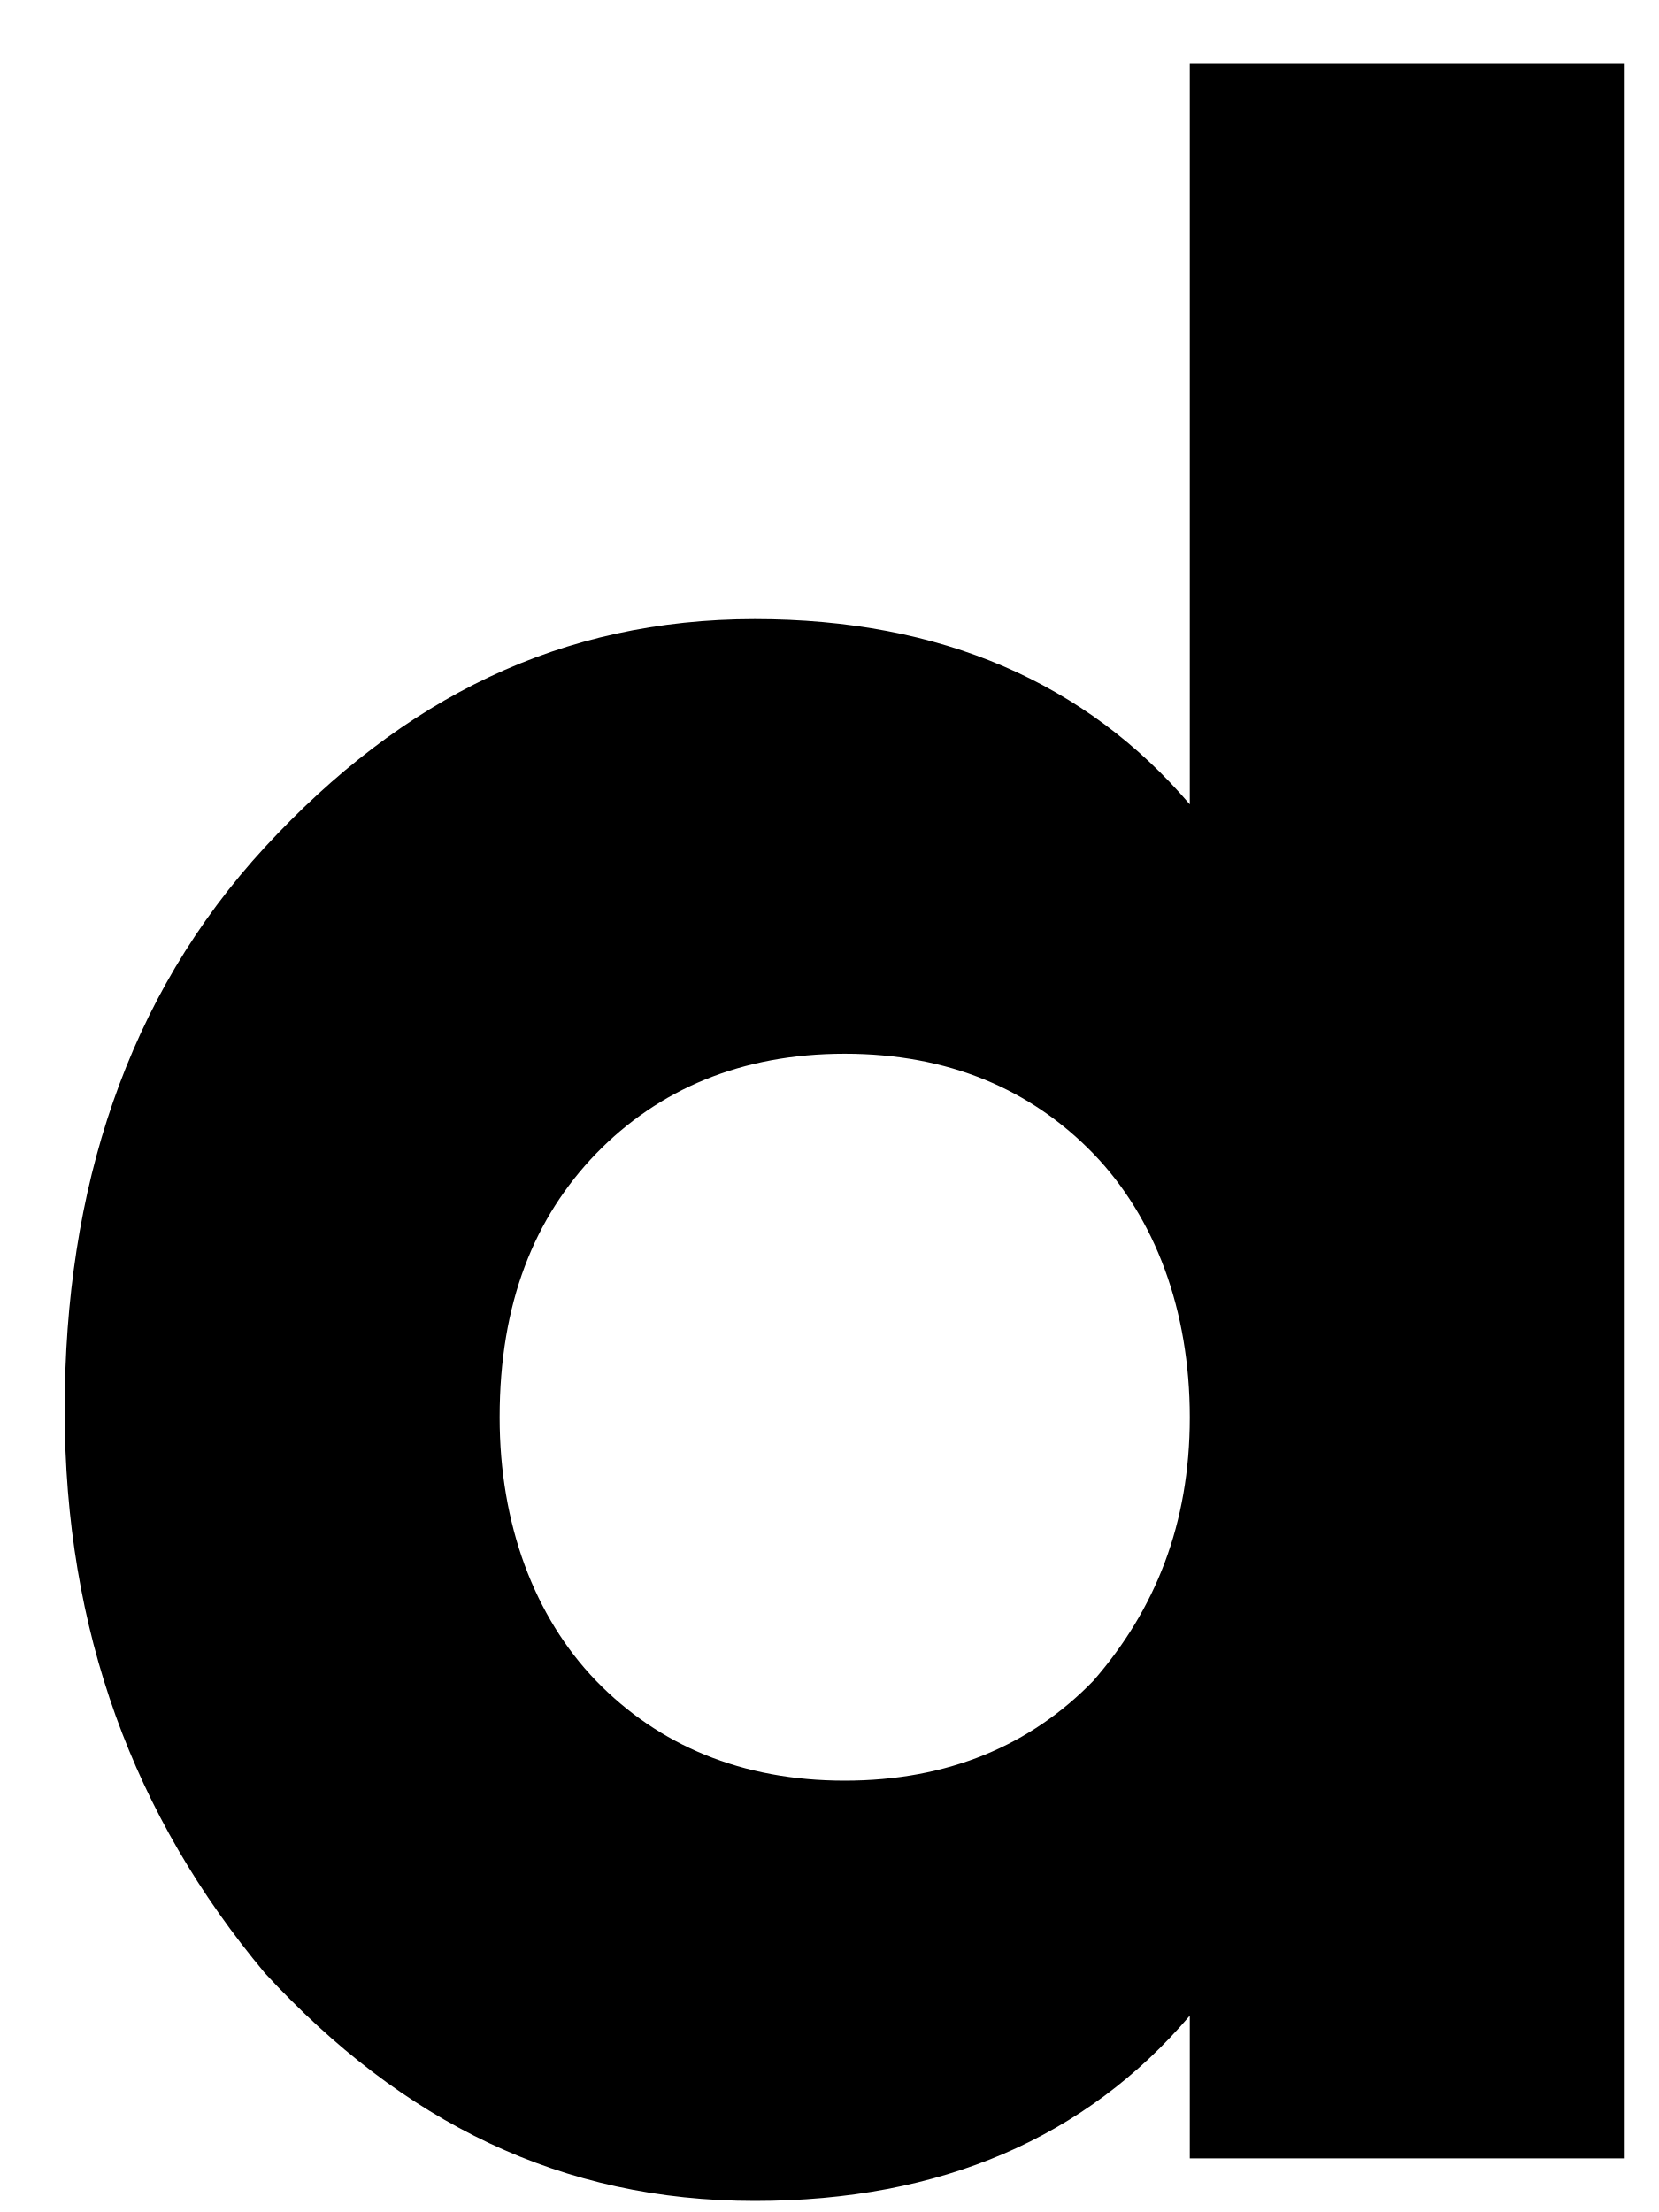
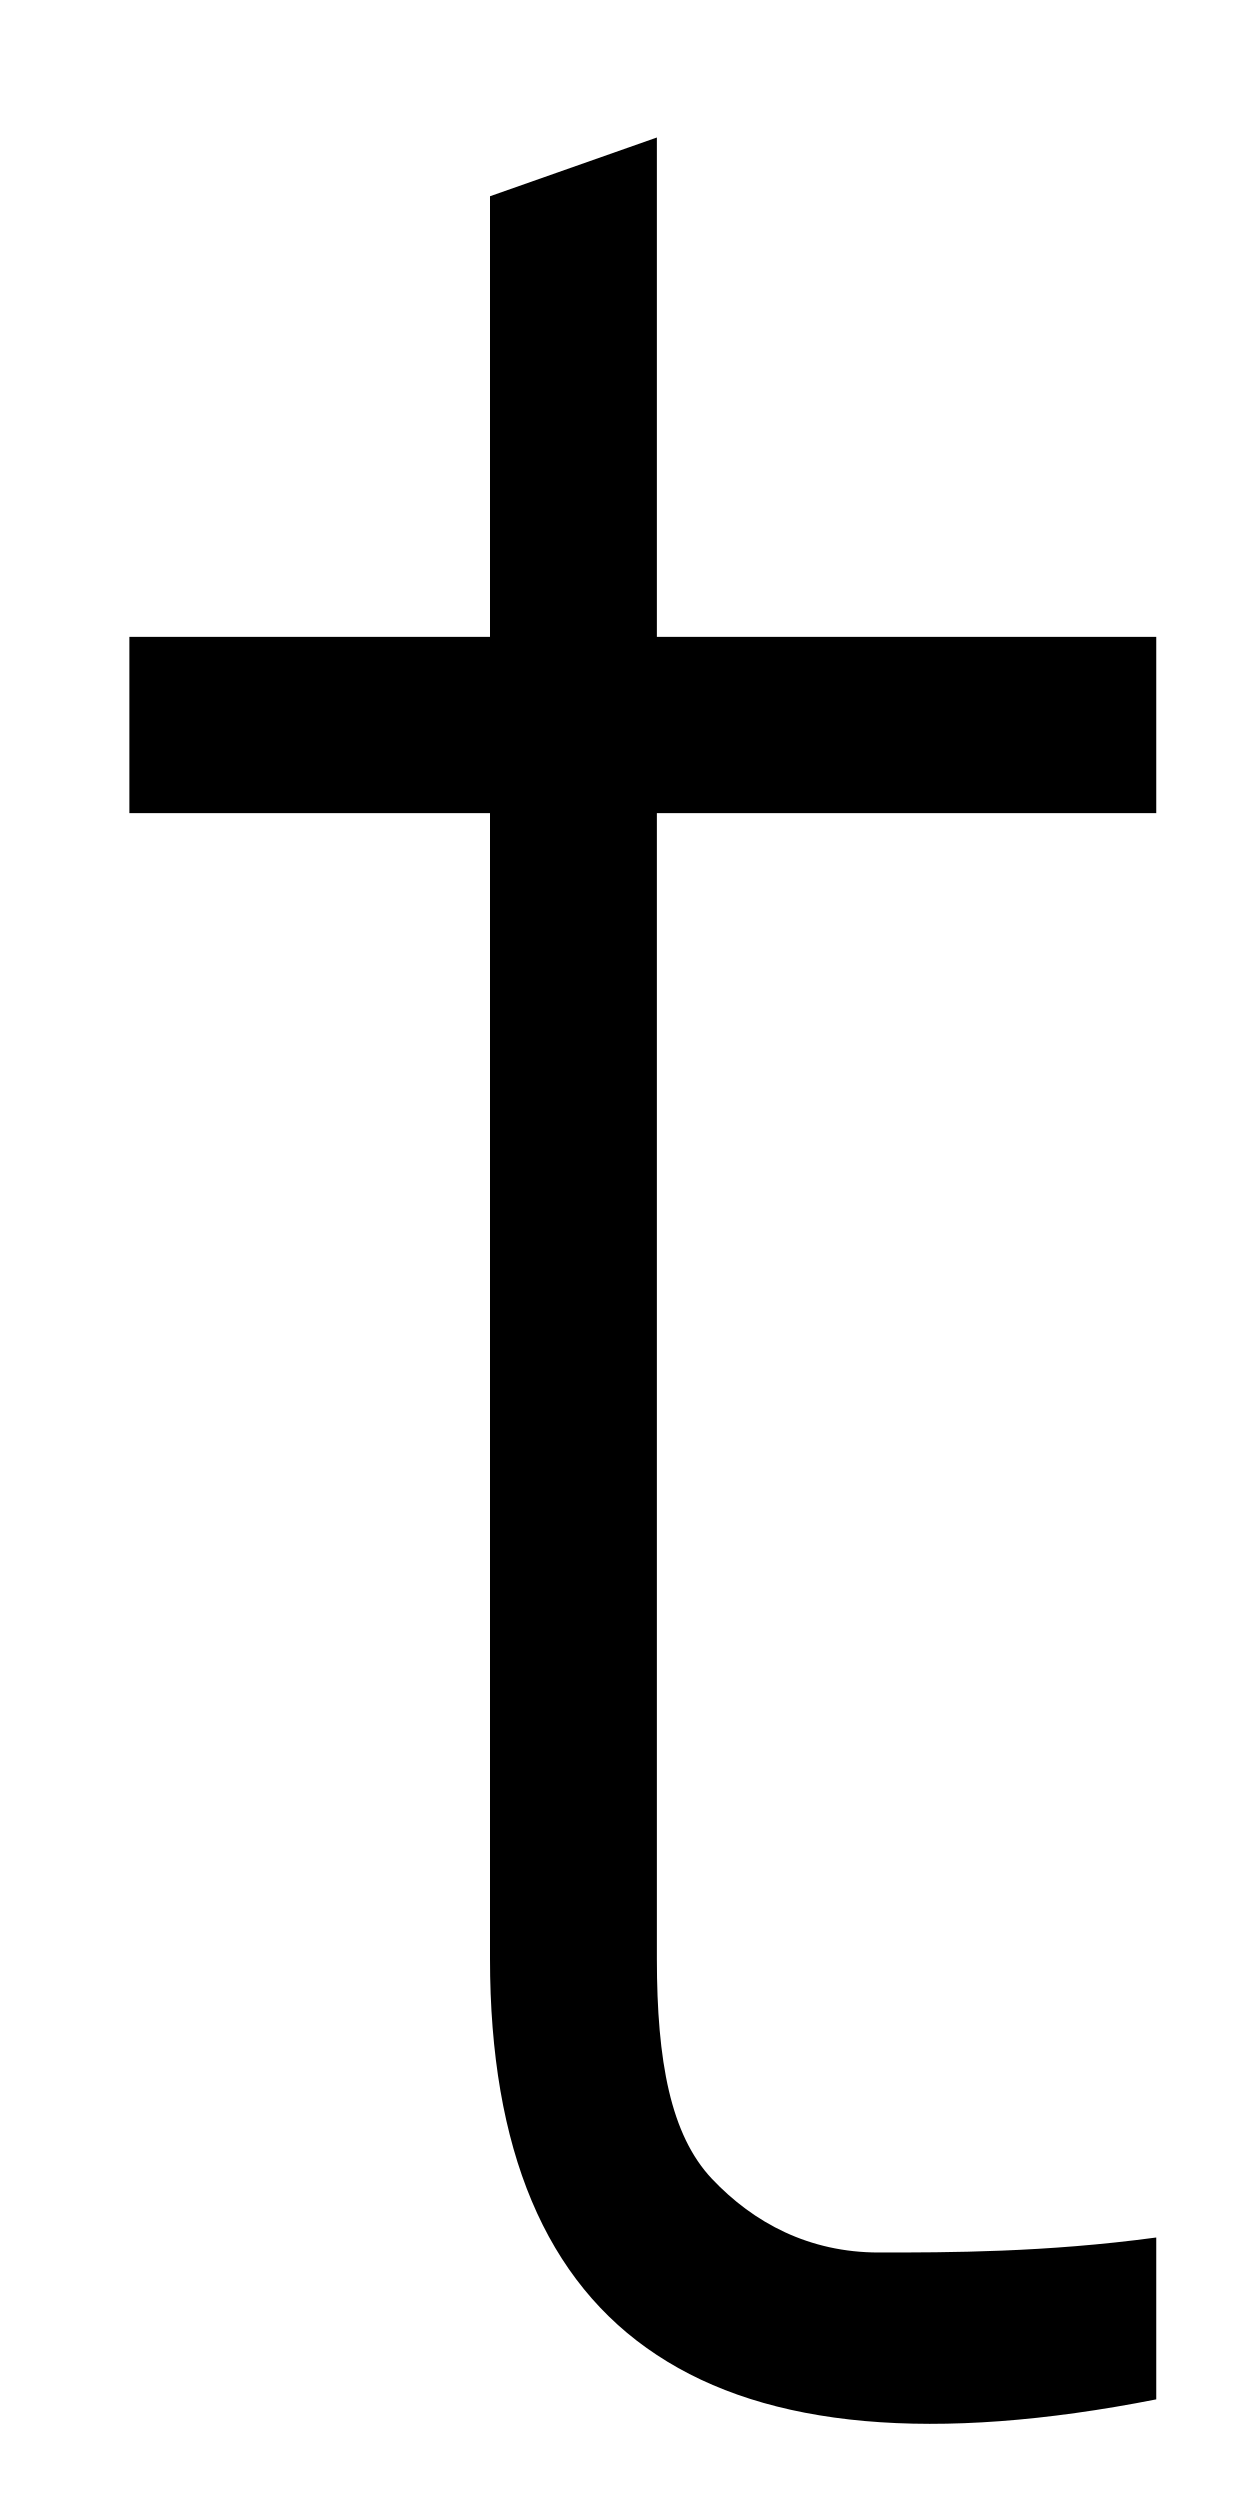
- <svg xmlns="http://www.w3.org/2000/svg" version="1.1" width="6px" height="8px">
-   <g transform="matrix(1 0 0 1 -64 -40 )">
-     <path d="M 4.303 0.229  L 4.303 2.909  C 3.929 2.471  3.405 2.239  2.73 2.239  C 2.031 2.239  1.457 2.523  0.958 3.064  C 0.459 3.605  0.234 4.301  0.234 5.1  C 0.234 5.899  0.484 6.569  0.958 7.136  C 1.457 7.677  2.031 7.96  2.73 7.96  C 3.405 7.96  3.929 7.729  4.303 7.29  L 4.303 7.806  L 5.876 7.806  L 5.876 0.229  L 4.303 0.229  Z M 4.303 5.126  C 4.303 5.512  4.178 5.822  3.954 6.079  C 3.729 6.311  3.43 6.44  3.055 6.44  C 2.681 6.44  2.381 6.311  2.156 6.079  C 1.932 5.847  1.807 5.512  1.807 5.126  C 1.807 4.713  1.932 4.404  2.156 4.172  C 2.381 3.94  2.681 3.811  3.055 3.811  C 3.43 3.811  3.729 3.94  3.954 4.172  C 4.178 4.404  4.303 4.739  4.303 5.126  Z " fill-rule="nonzero" fill="#000000" stroke="none" transform="matrix(1 0 0 1 64 40 )" />
+ <svg xmlns="http://www.w3.org/2000/svg" version="1.1" width="2px" height="4px">
+   <g transform="matrix(1 0 0 1 -83 -50 )">
+     <path d="M 1.051 1.019  L 1.051 0.22  L 0.784 0.314  L 0.784 1.019  L 0.207 1.019  L 0.207 1.301  L 0.784 1.301  L 0.784 3.134  C 0.784 3.439  0.873 3.651  1.051 3.768  C 1.228 3.885  1.494 3.909  1.85 3.839  L 1.85 3.58  C 1.672 3.604  1.517 3.604  1.406 3.604  C 1.295 3.604  1.206 3.557  1.139 3.486  C 1.073 3.416  1.051 3.298  1.051 3.134  L 1.051 1.301  L 1.85 1.301  L 1.85 1.019  L 1.051 1.019  Z " fill-rule="nonzero" fill="#000000" stroke="none" transform="matrix(1 0 0 1 83 50 )" />
  </g>
</svg>
